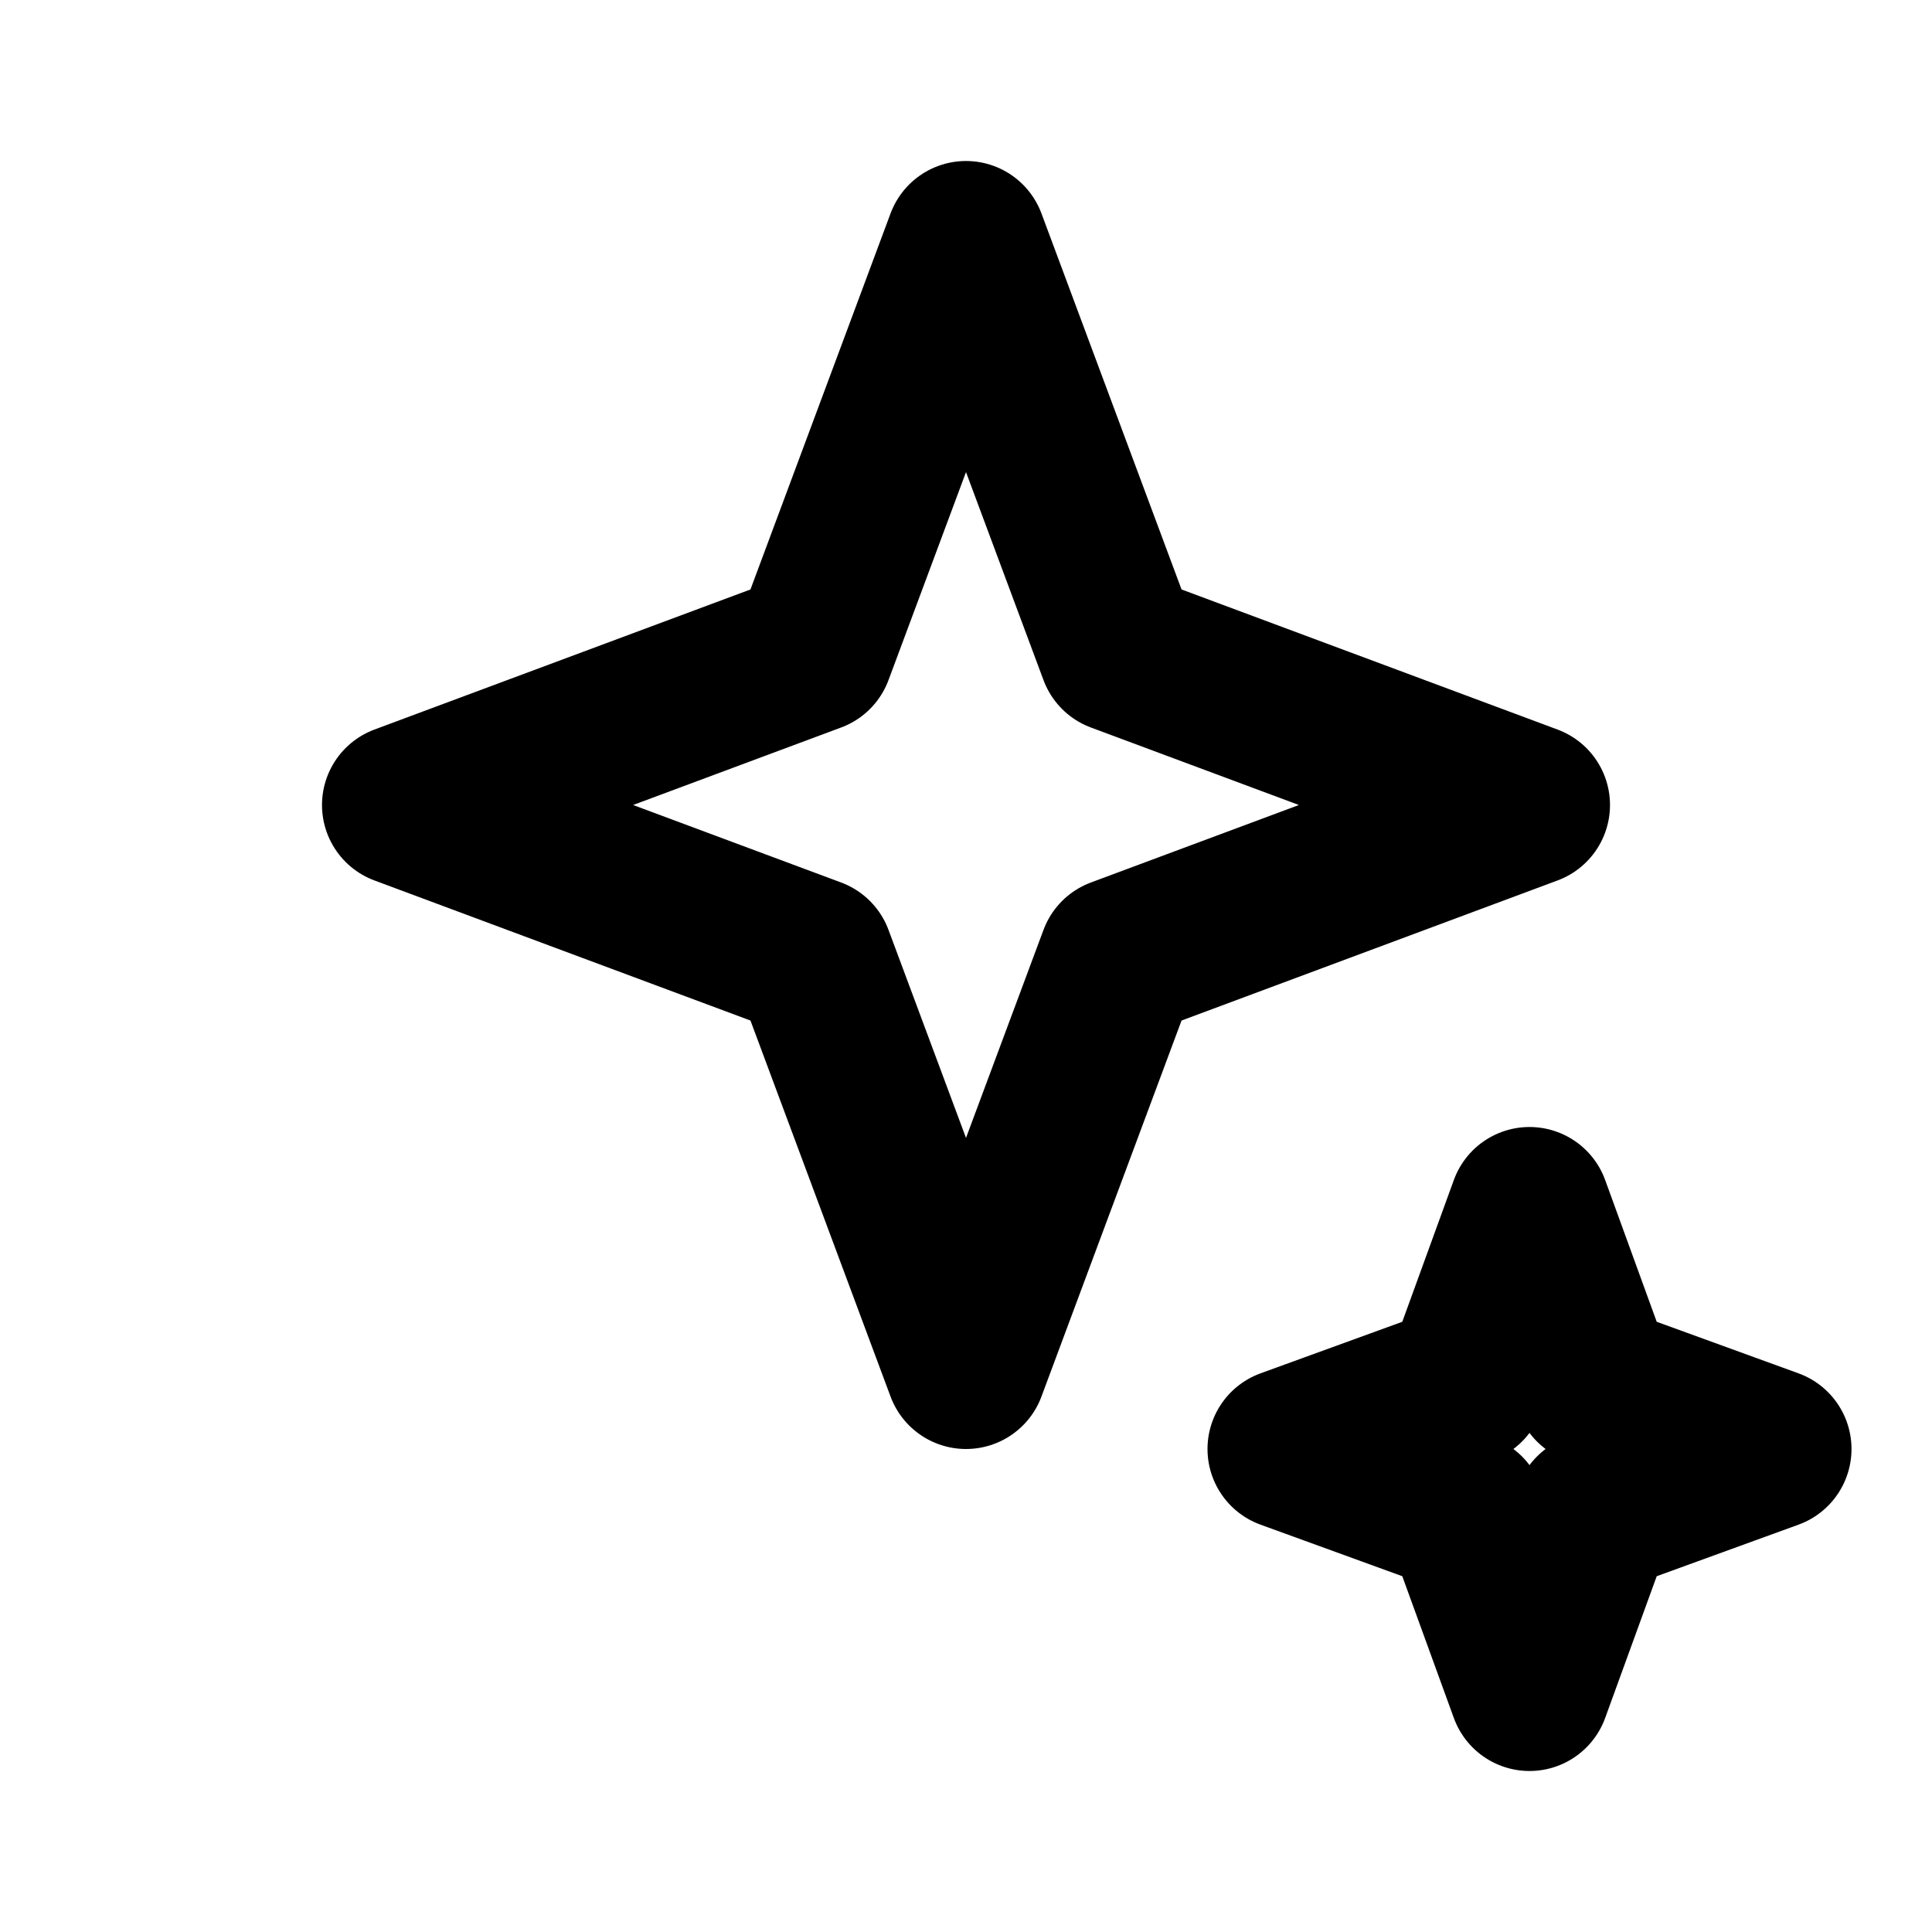
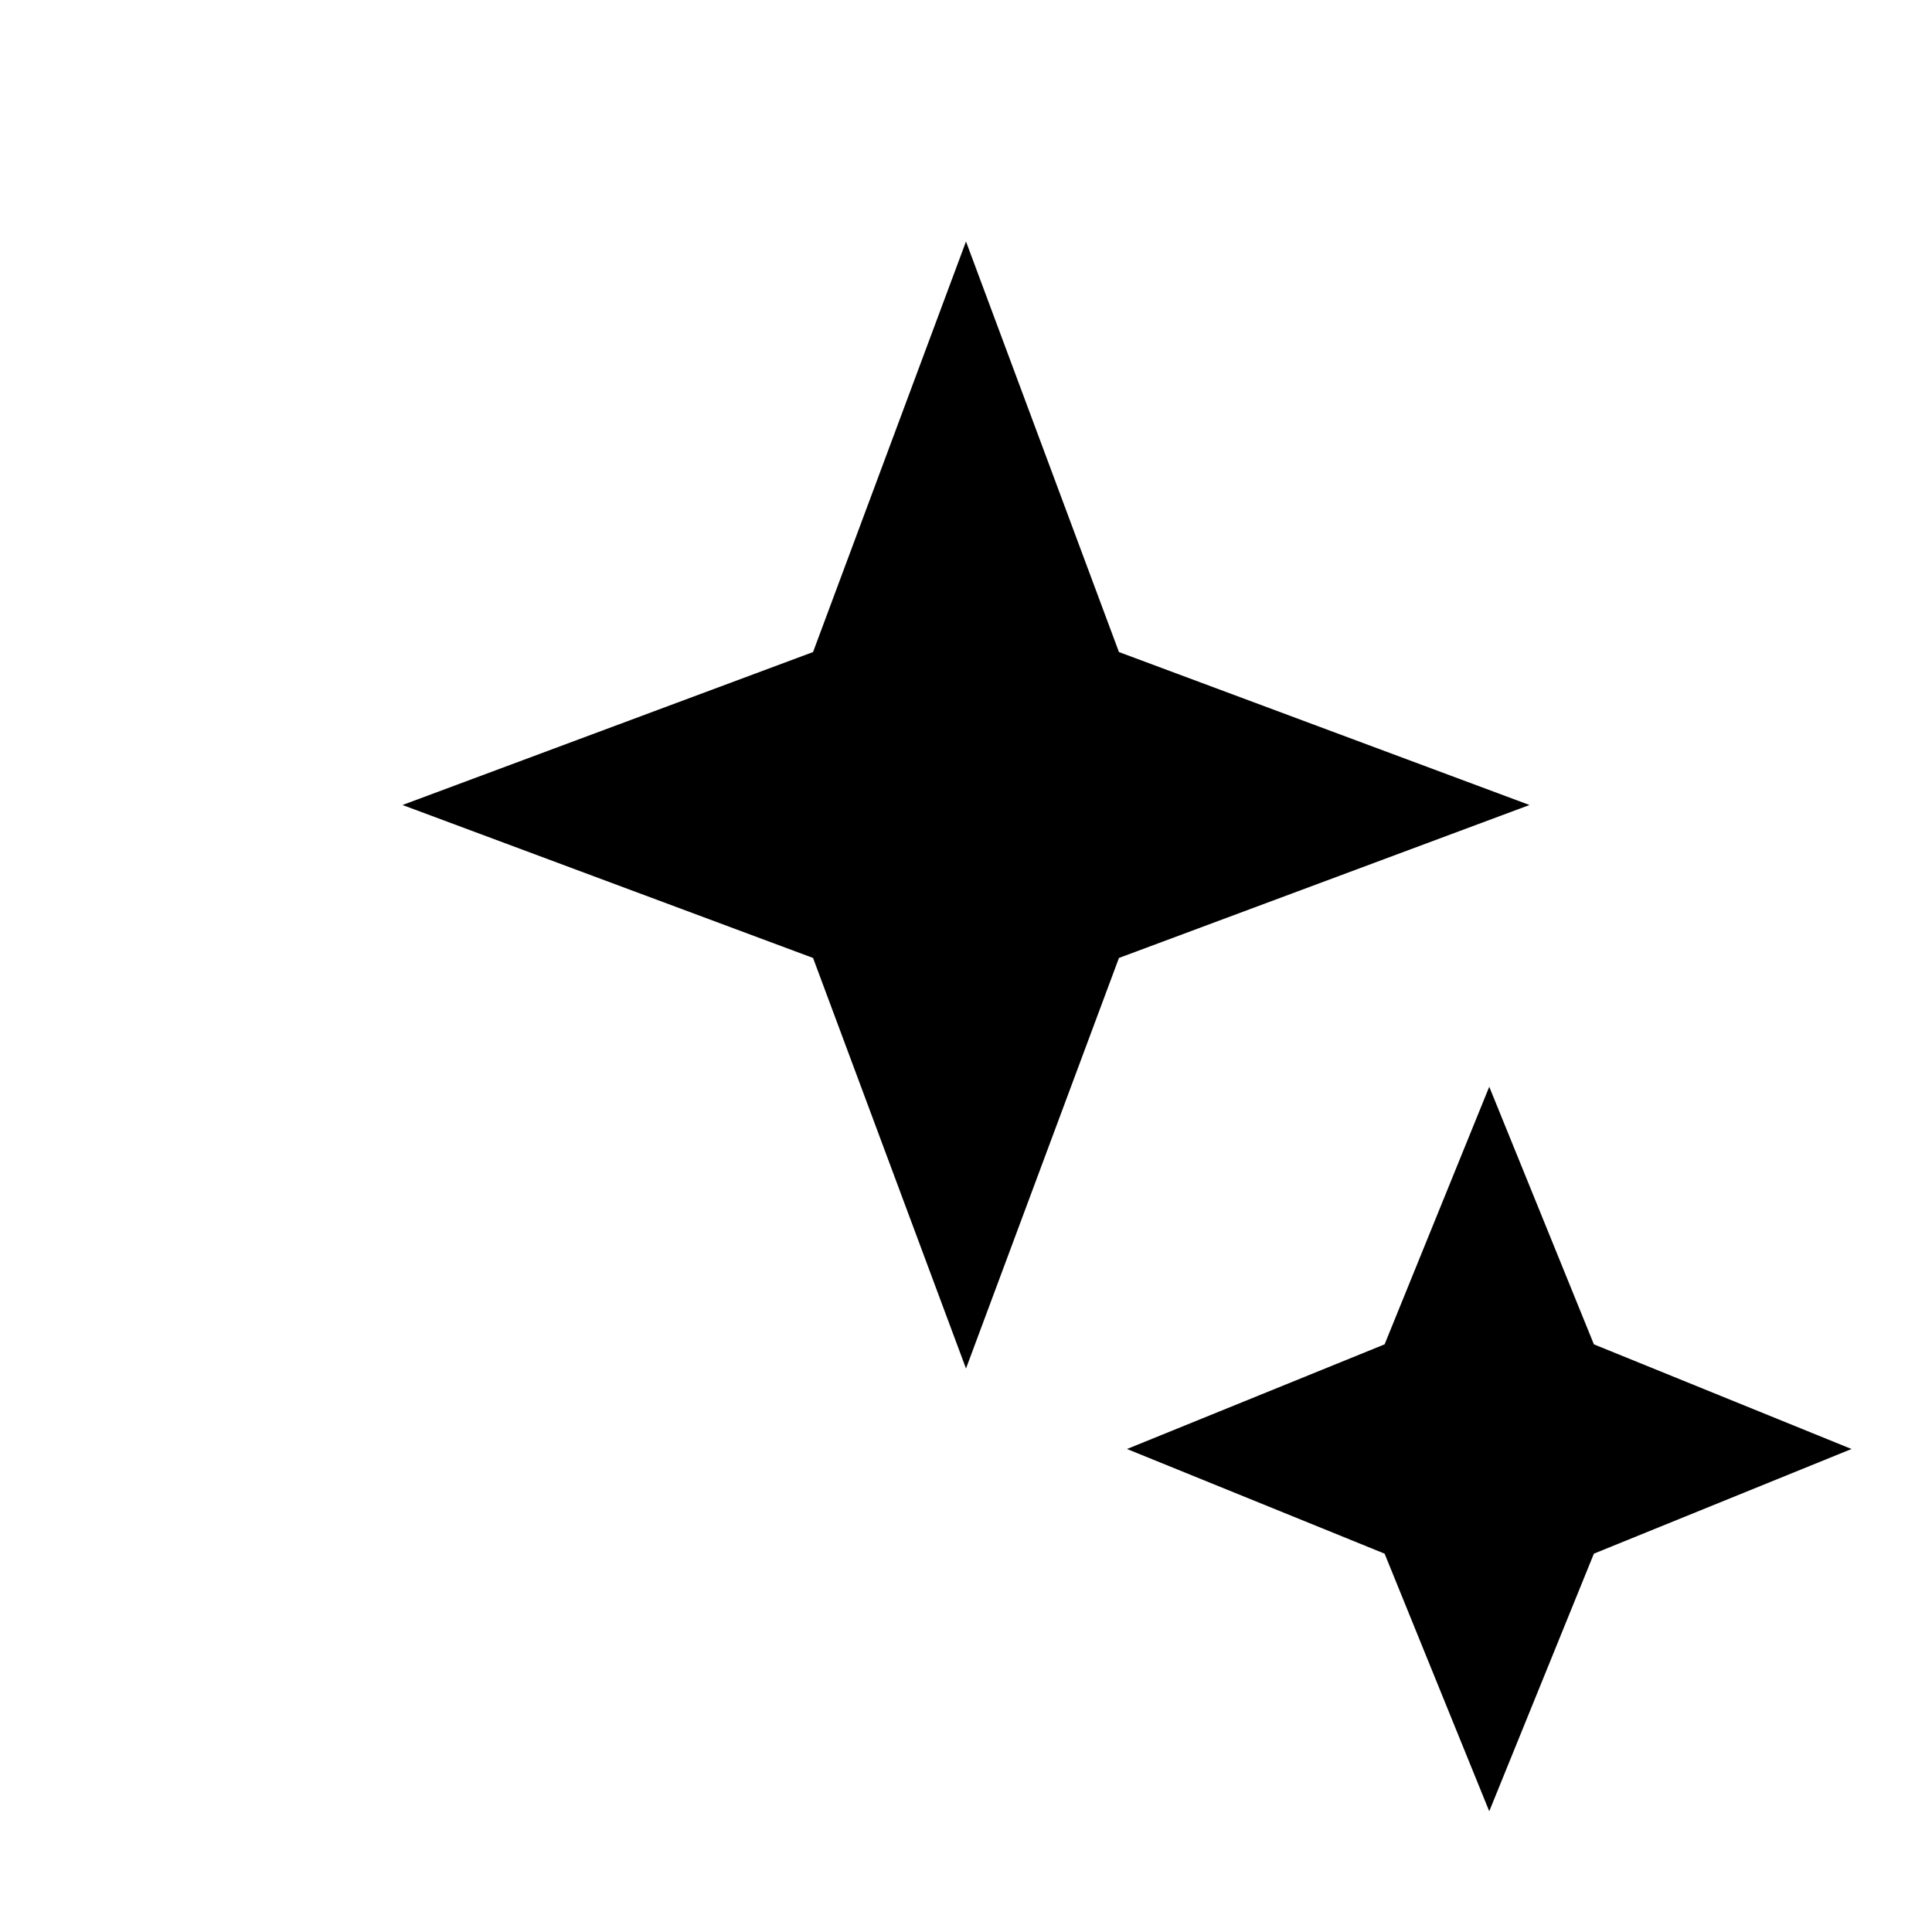
- <svg xmlns="http://www.w3.org/2000/svg" viewBox="0 0 24 24" fill="none" stroke="#000" stroke-width="2" stroke-linecap="round" stroke-linejoin="round">
+ <svg xmlns="http://www.w3.org/2000/svg" viewBox="0 0 24 24" fill="#000">
  <path d="M12 3l1.9 5.1L19 10l-5.1 1.9L12 17l-1.9-5.1L5 10l5.1-1.9L12 3z" />
-   <path d="M19 15l.8 2.2L22 18l-2.2.8L19 21l-.8-2.2L16 18l2.2-.8L19 15z" />
+   <path d="M18.5 13.5L19.8 16.7L23 18L19.8 19.3L18.5 22.5L17.2 19.3L14 18L17.2 16.7Z" />
</svg>
